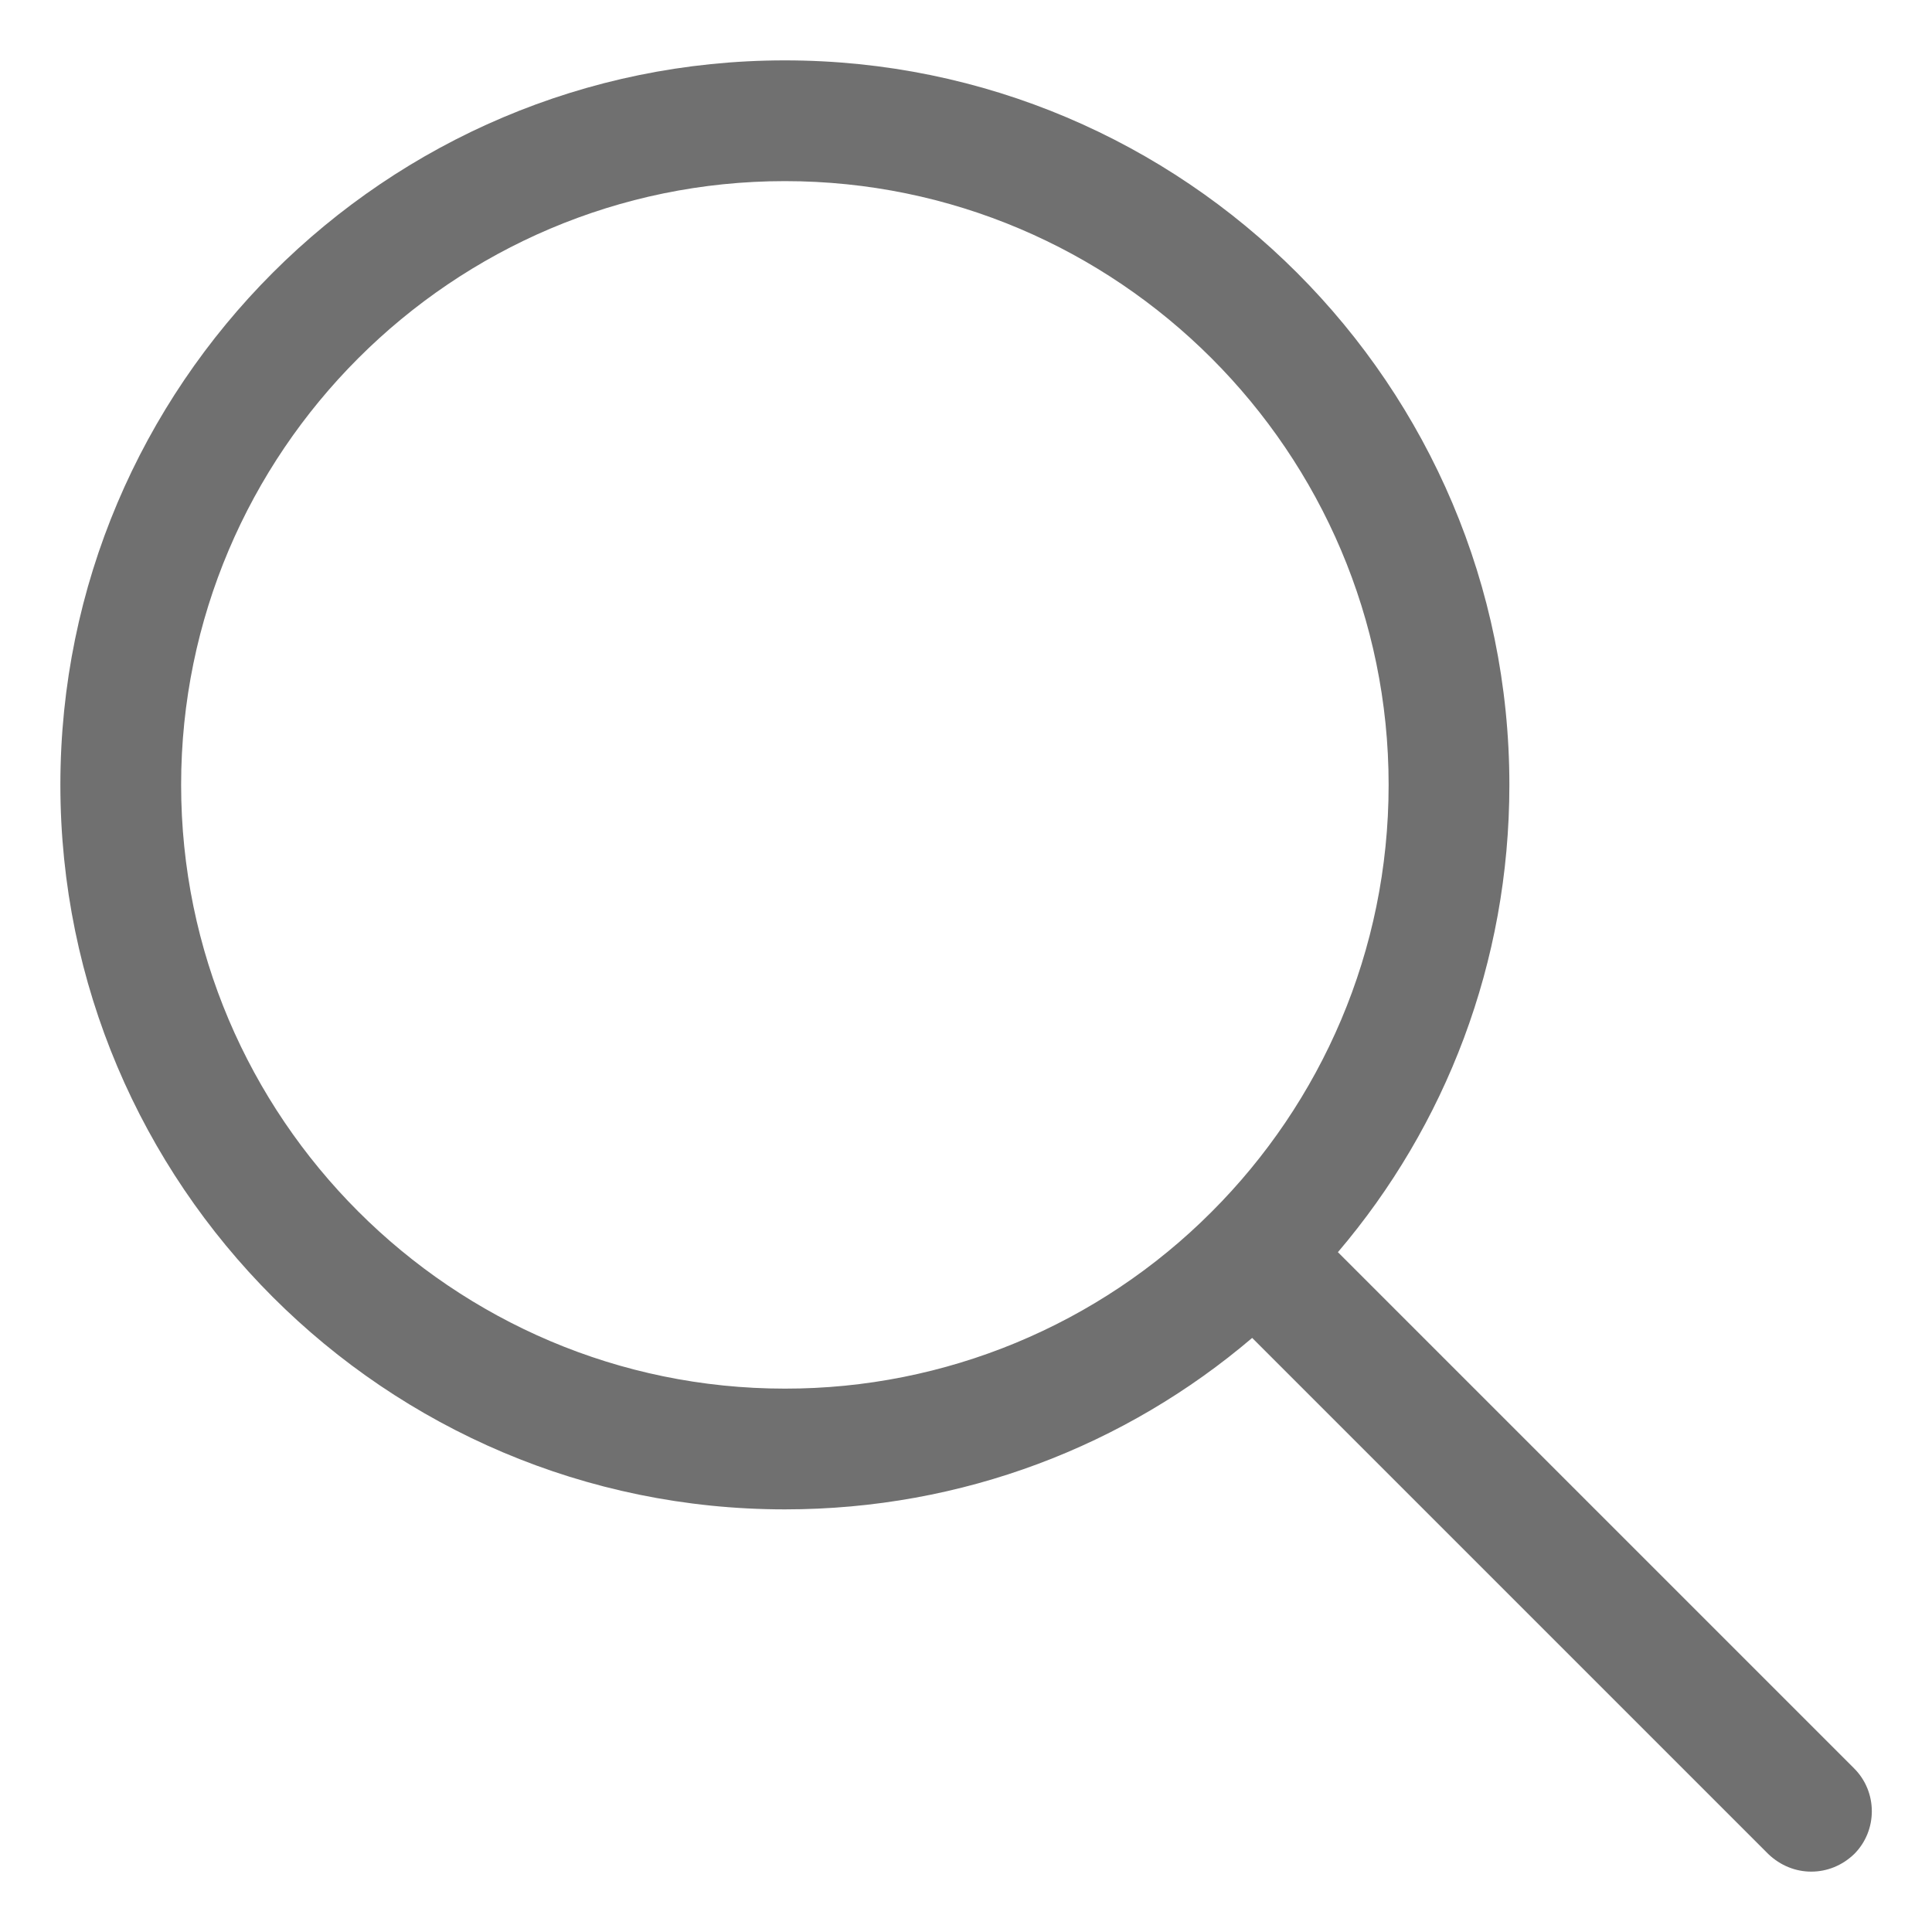
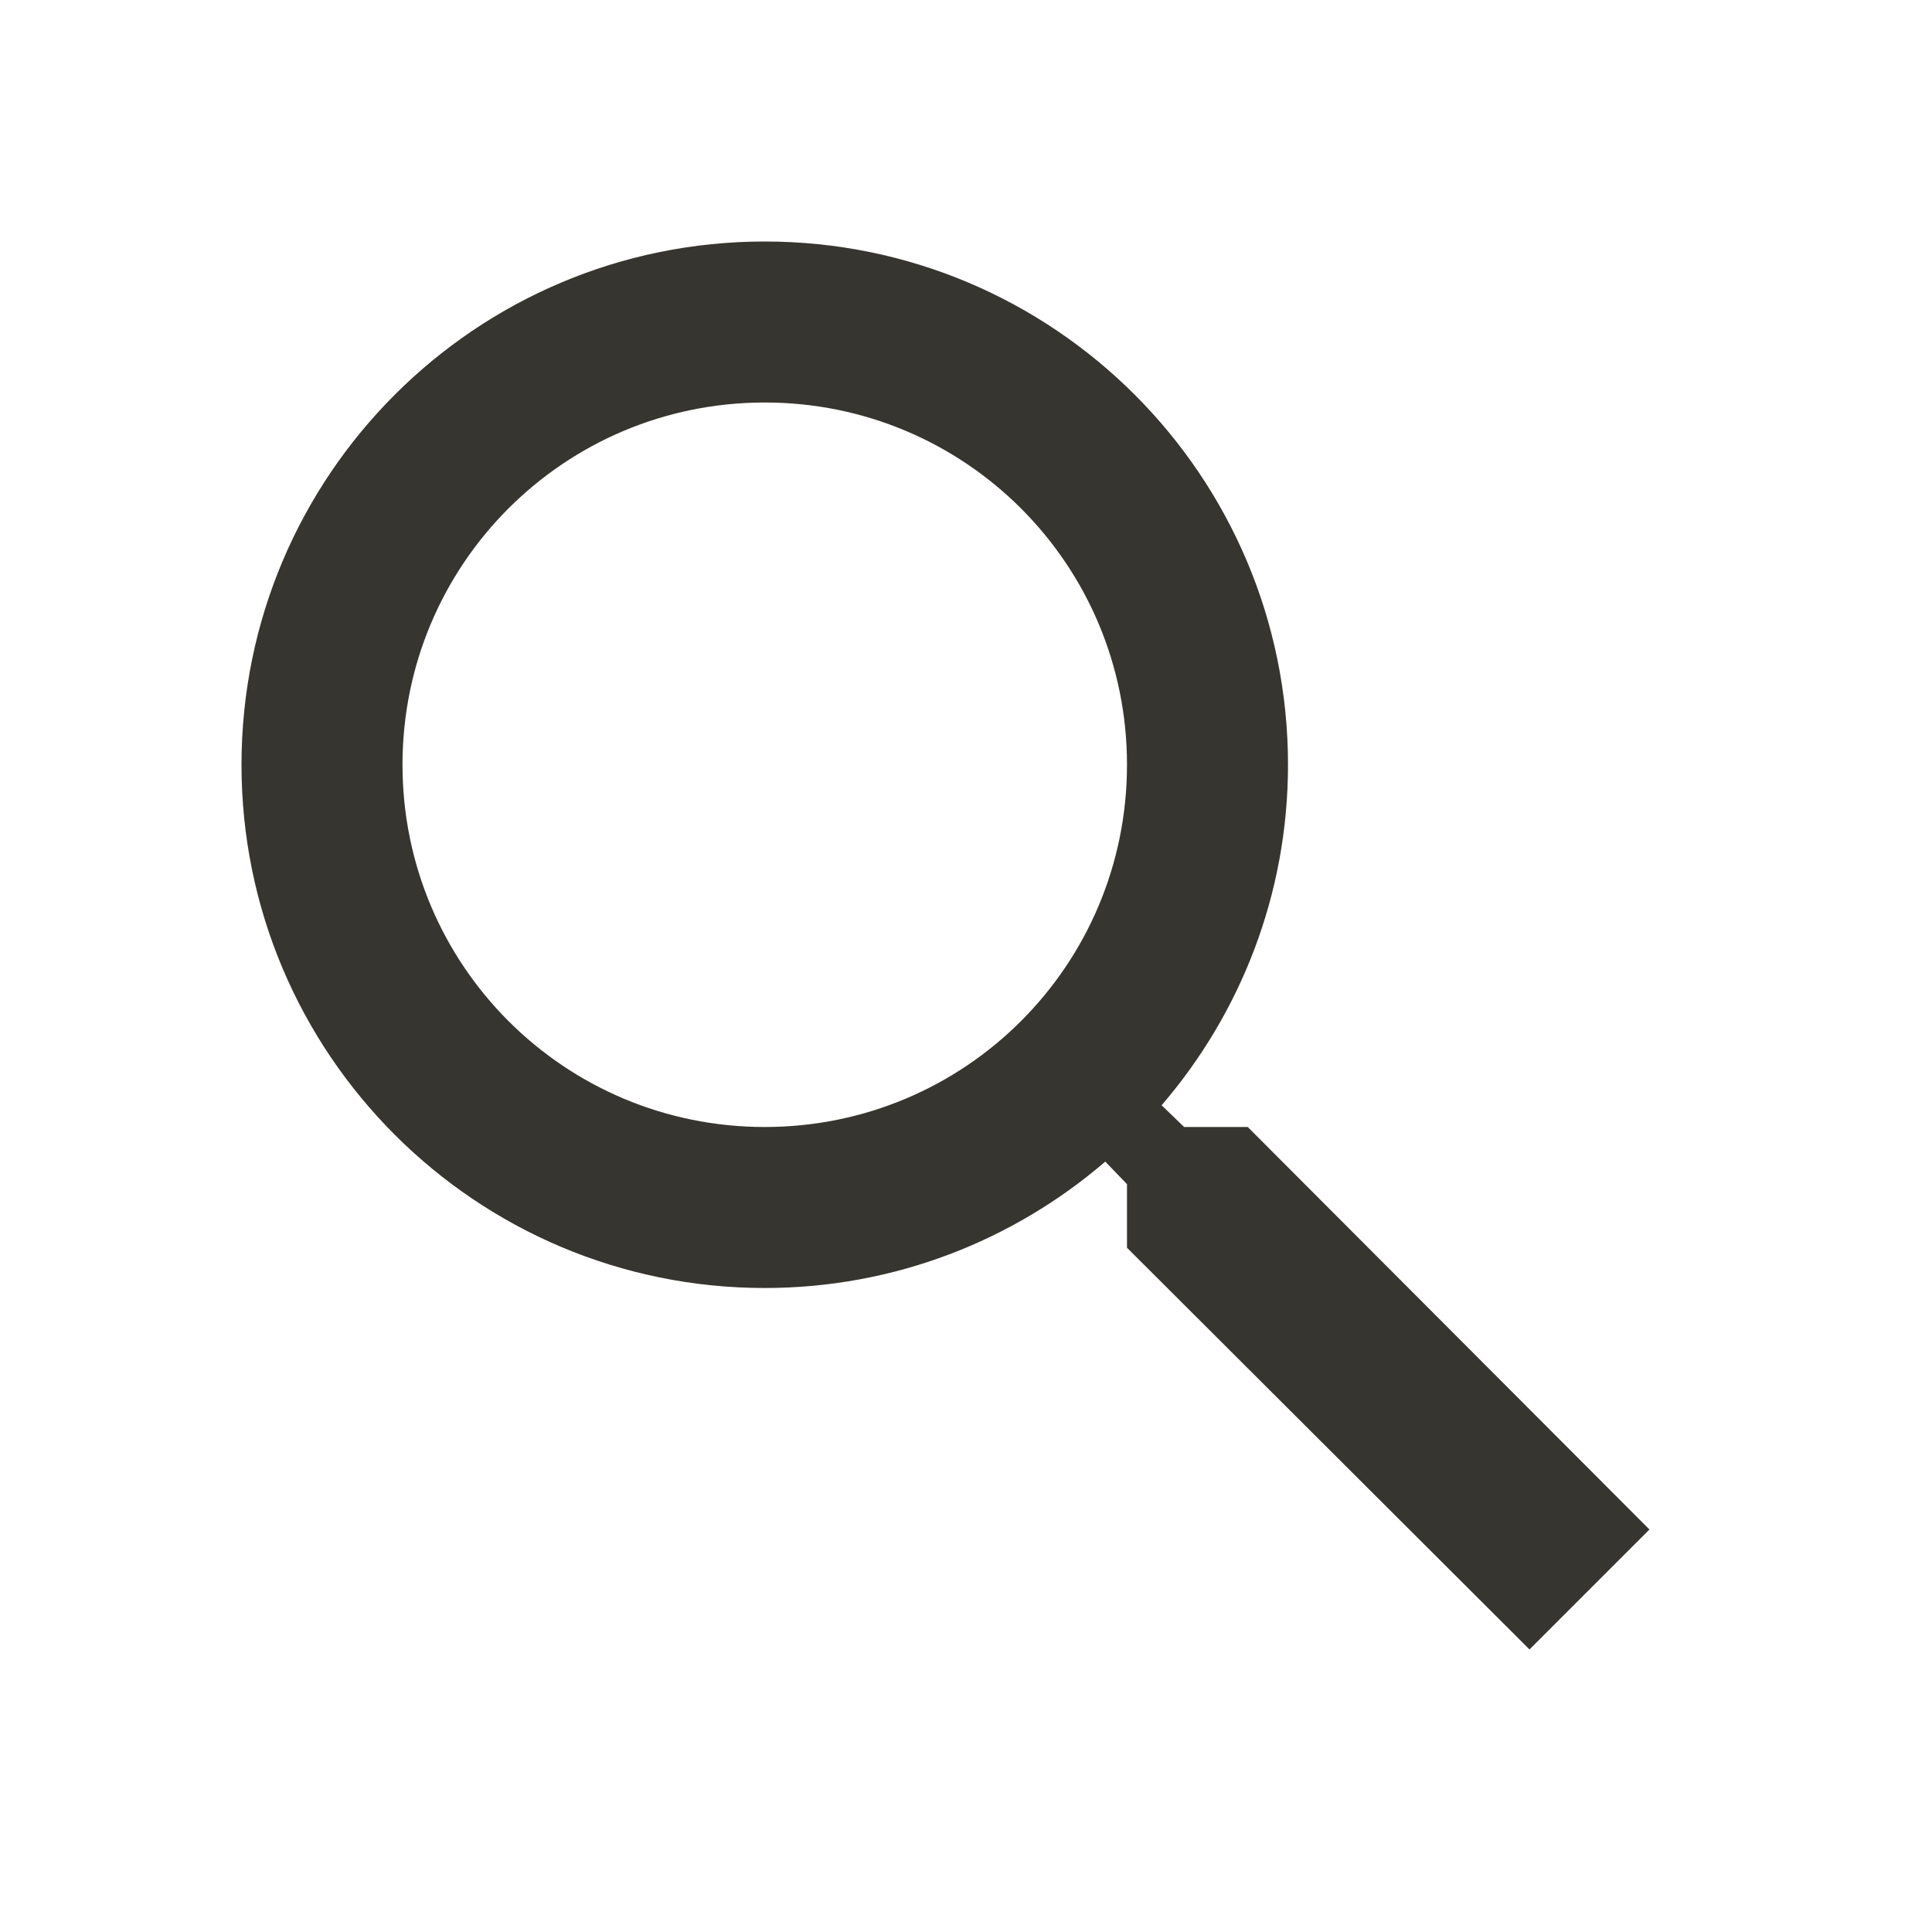
- <svg xmlns="http://www.w3.org/2000/svg" t="1632453547757" class="icon" viewBox="0 0 1024 1024" version="1.1" p-id="4783" width="200" height="200">
-   <path d="M96 416C96 239.68 239.68 96 416 96c176.352 0 320 143.68 320 320 0 88.32-35.84 168.32-93.76 226.24A318.88 318.88 0 0 1 416 736C239.68 736 96 592.32 96 416m886.72 521.28l-273.6-273.6C766.08 596.8 800 510.4 800 416c0-211.84-172.16-384-384-384S32 204.16 32 416s172.16 384 384 384c94.4 0 180.8-33.92 247.68-90.88l273.6 273.6c6.4 6.08 14.4 9.28 22.72 9.28 8.352 0 16.352-3.2 22.72-9.28 12.512-12.48 12.512-32.96 0-45.44" p-id="4784" fill="#707070" />
+ <svg xmlns="http://www.w3.org/2000/svg" height="24px" viewBox="0 0 24 24" width="24px" fill="#37352f">
+   <path d="M0 0h24v24H0V0z" fill="none" />
+   <path d="M15.5 14h-.79l-.28-.27C15.41 12.59 16 11.11 16 9.5 16 5.91 13.09 3 9.5 3S3 5.91 3 9.5 5.91 16 9.5 16c1.61 0 3.09-.59 4.23-1.57l.27.28v.79l5 4.99L20.49 19l-4.99-5zm-6 0C7.01 14 5 11.99 5 9.5S7.01 5 9.5 5 14 7.01 14 9.5 11.99 14 9.5 14z" />
</svg>
